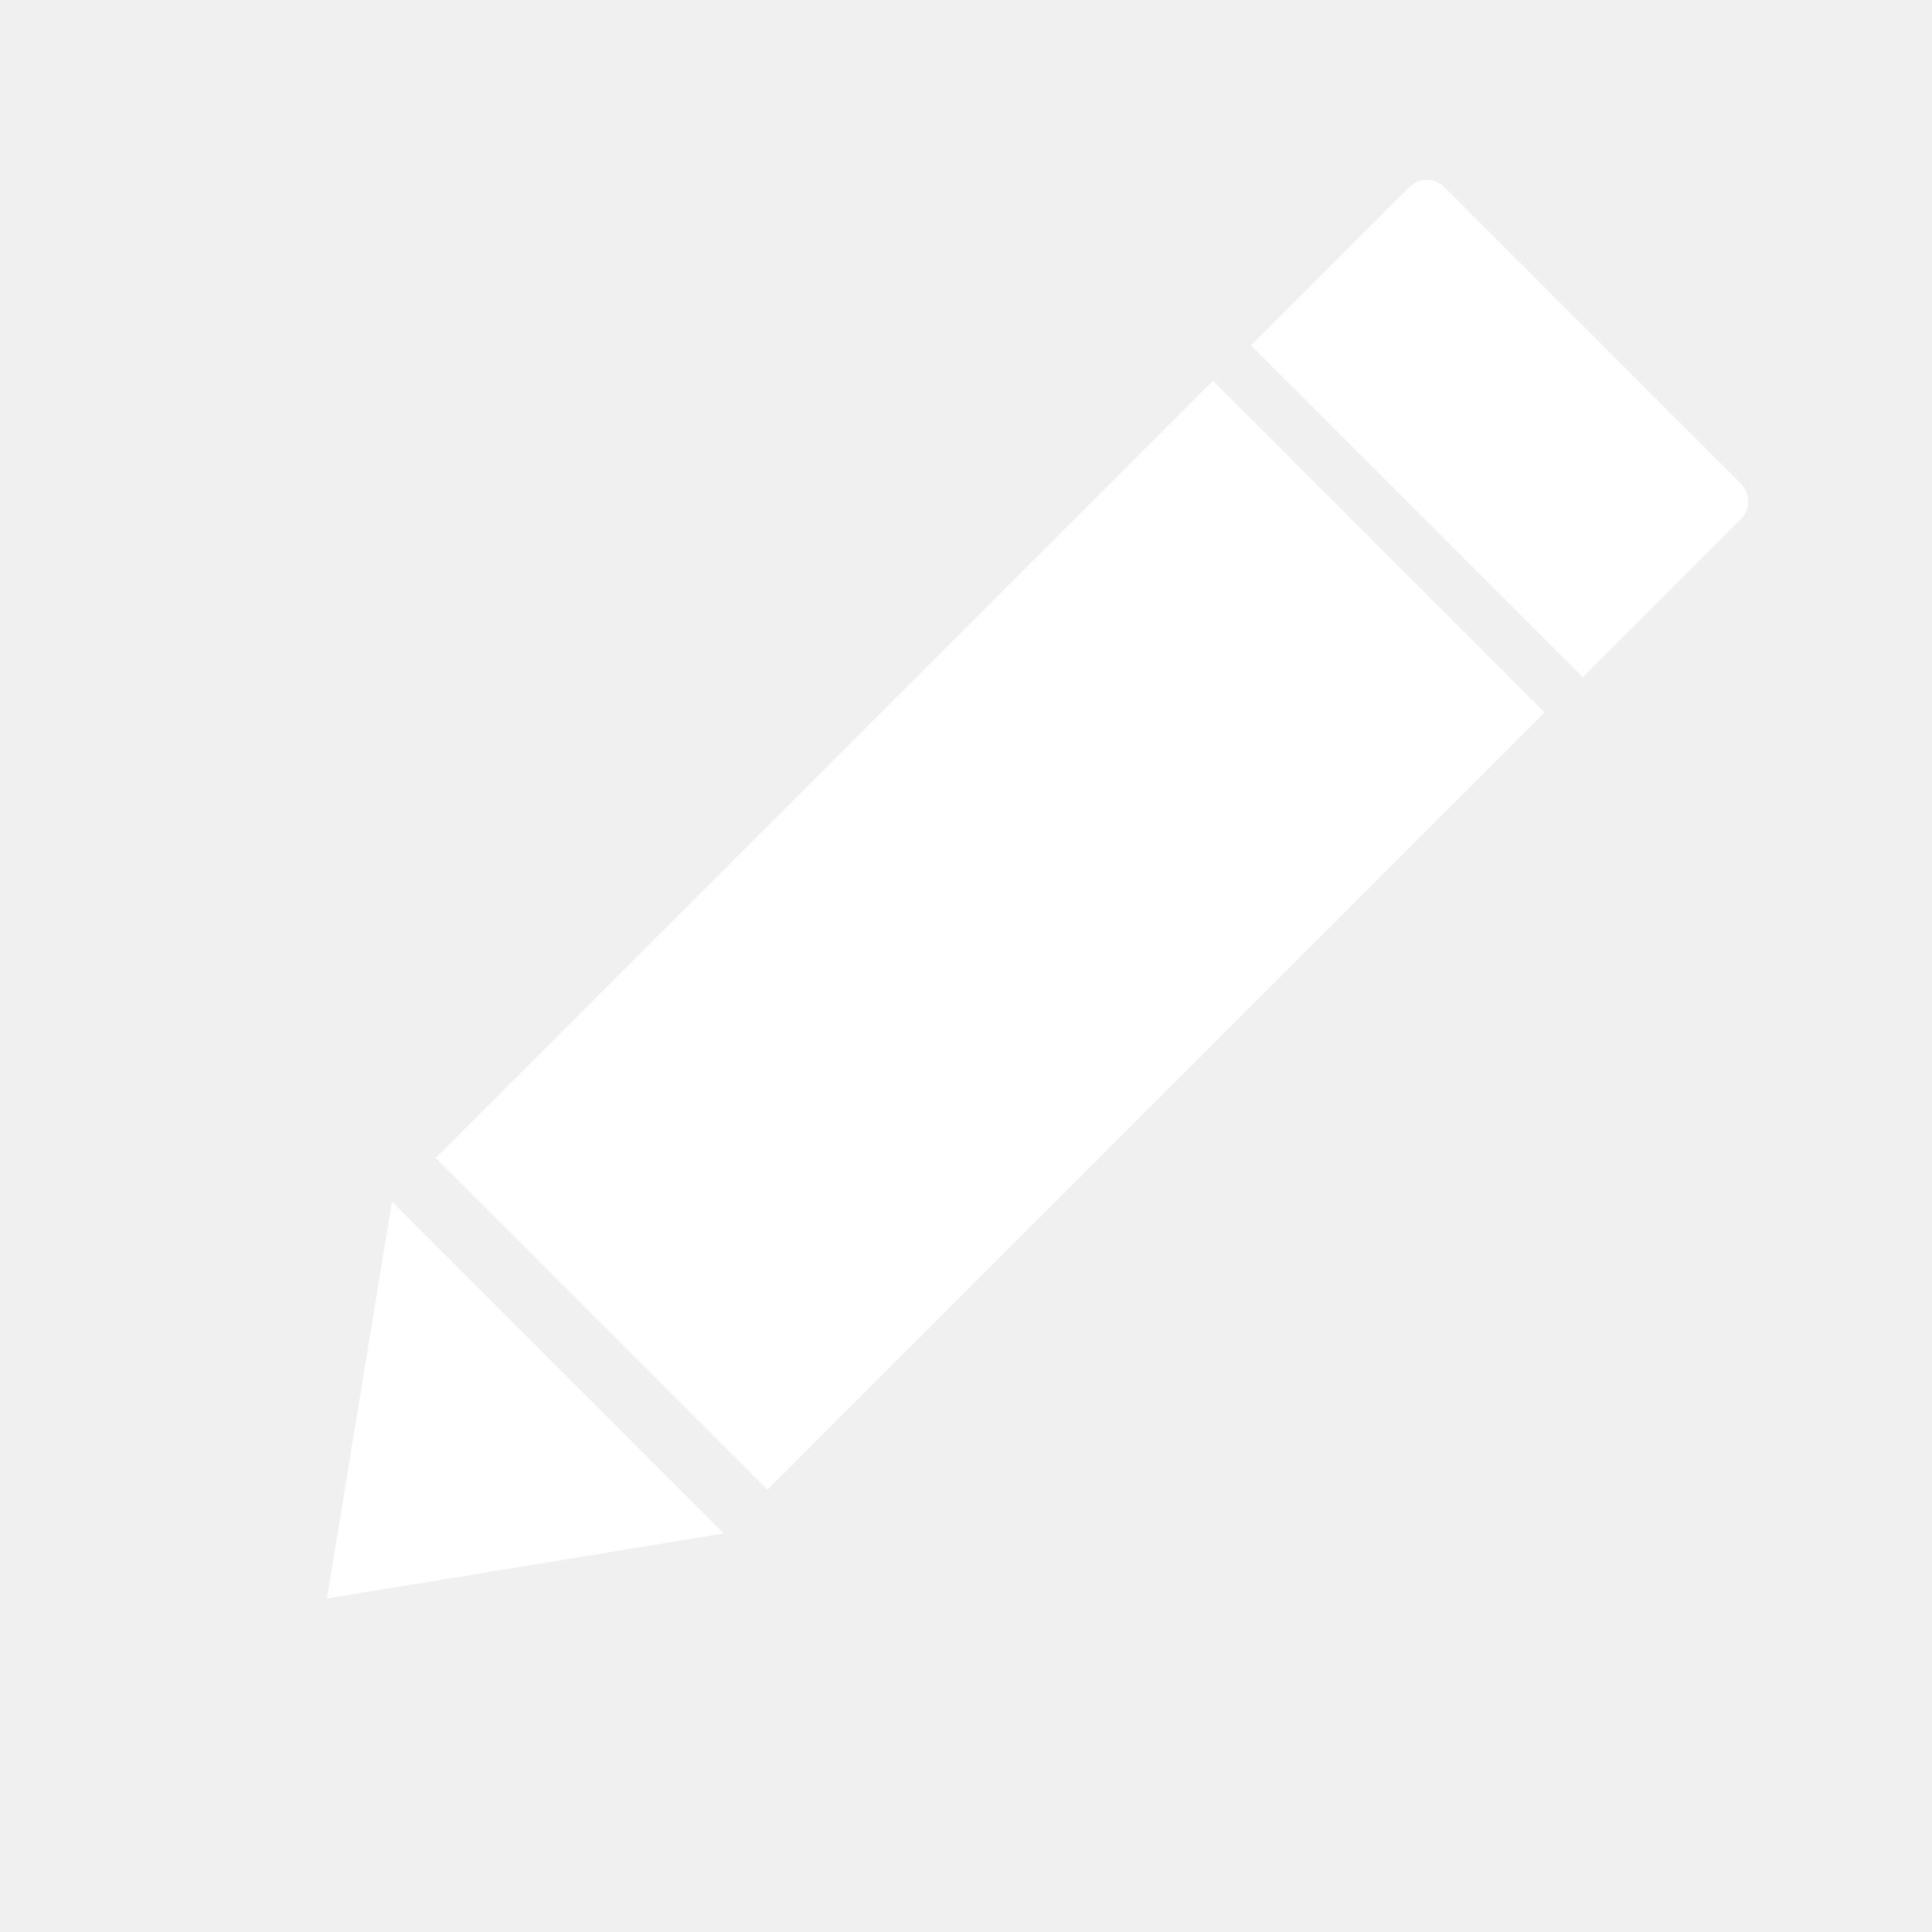
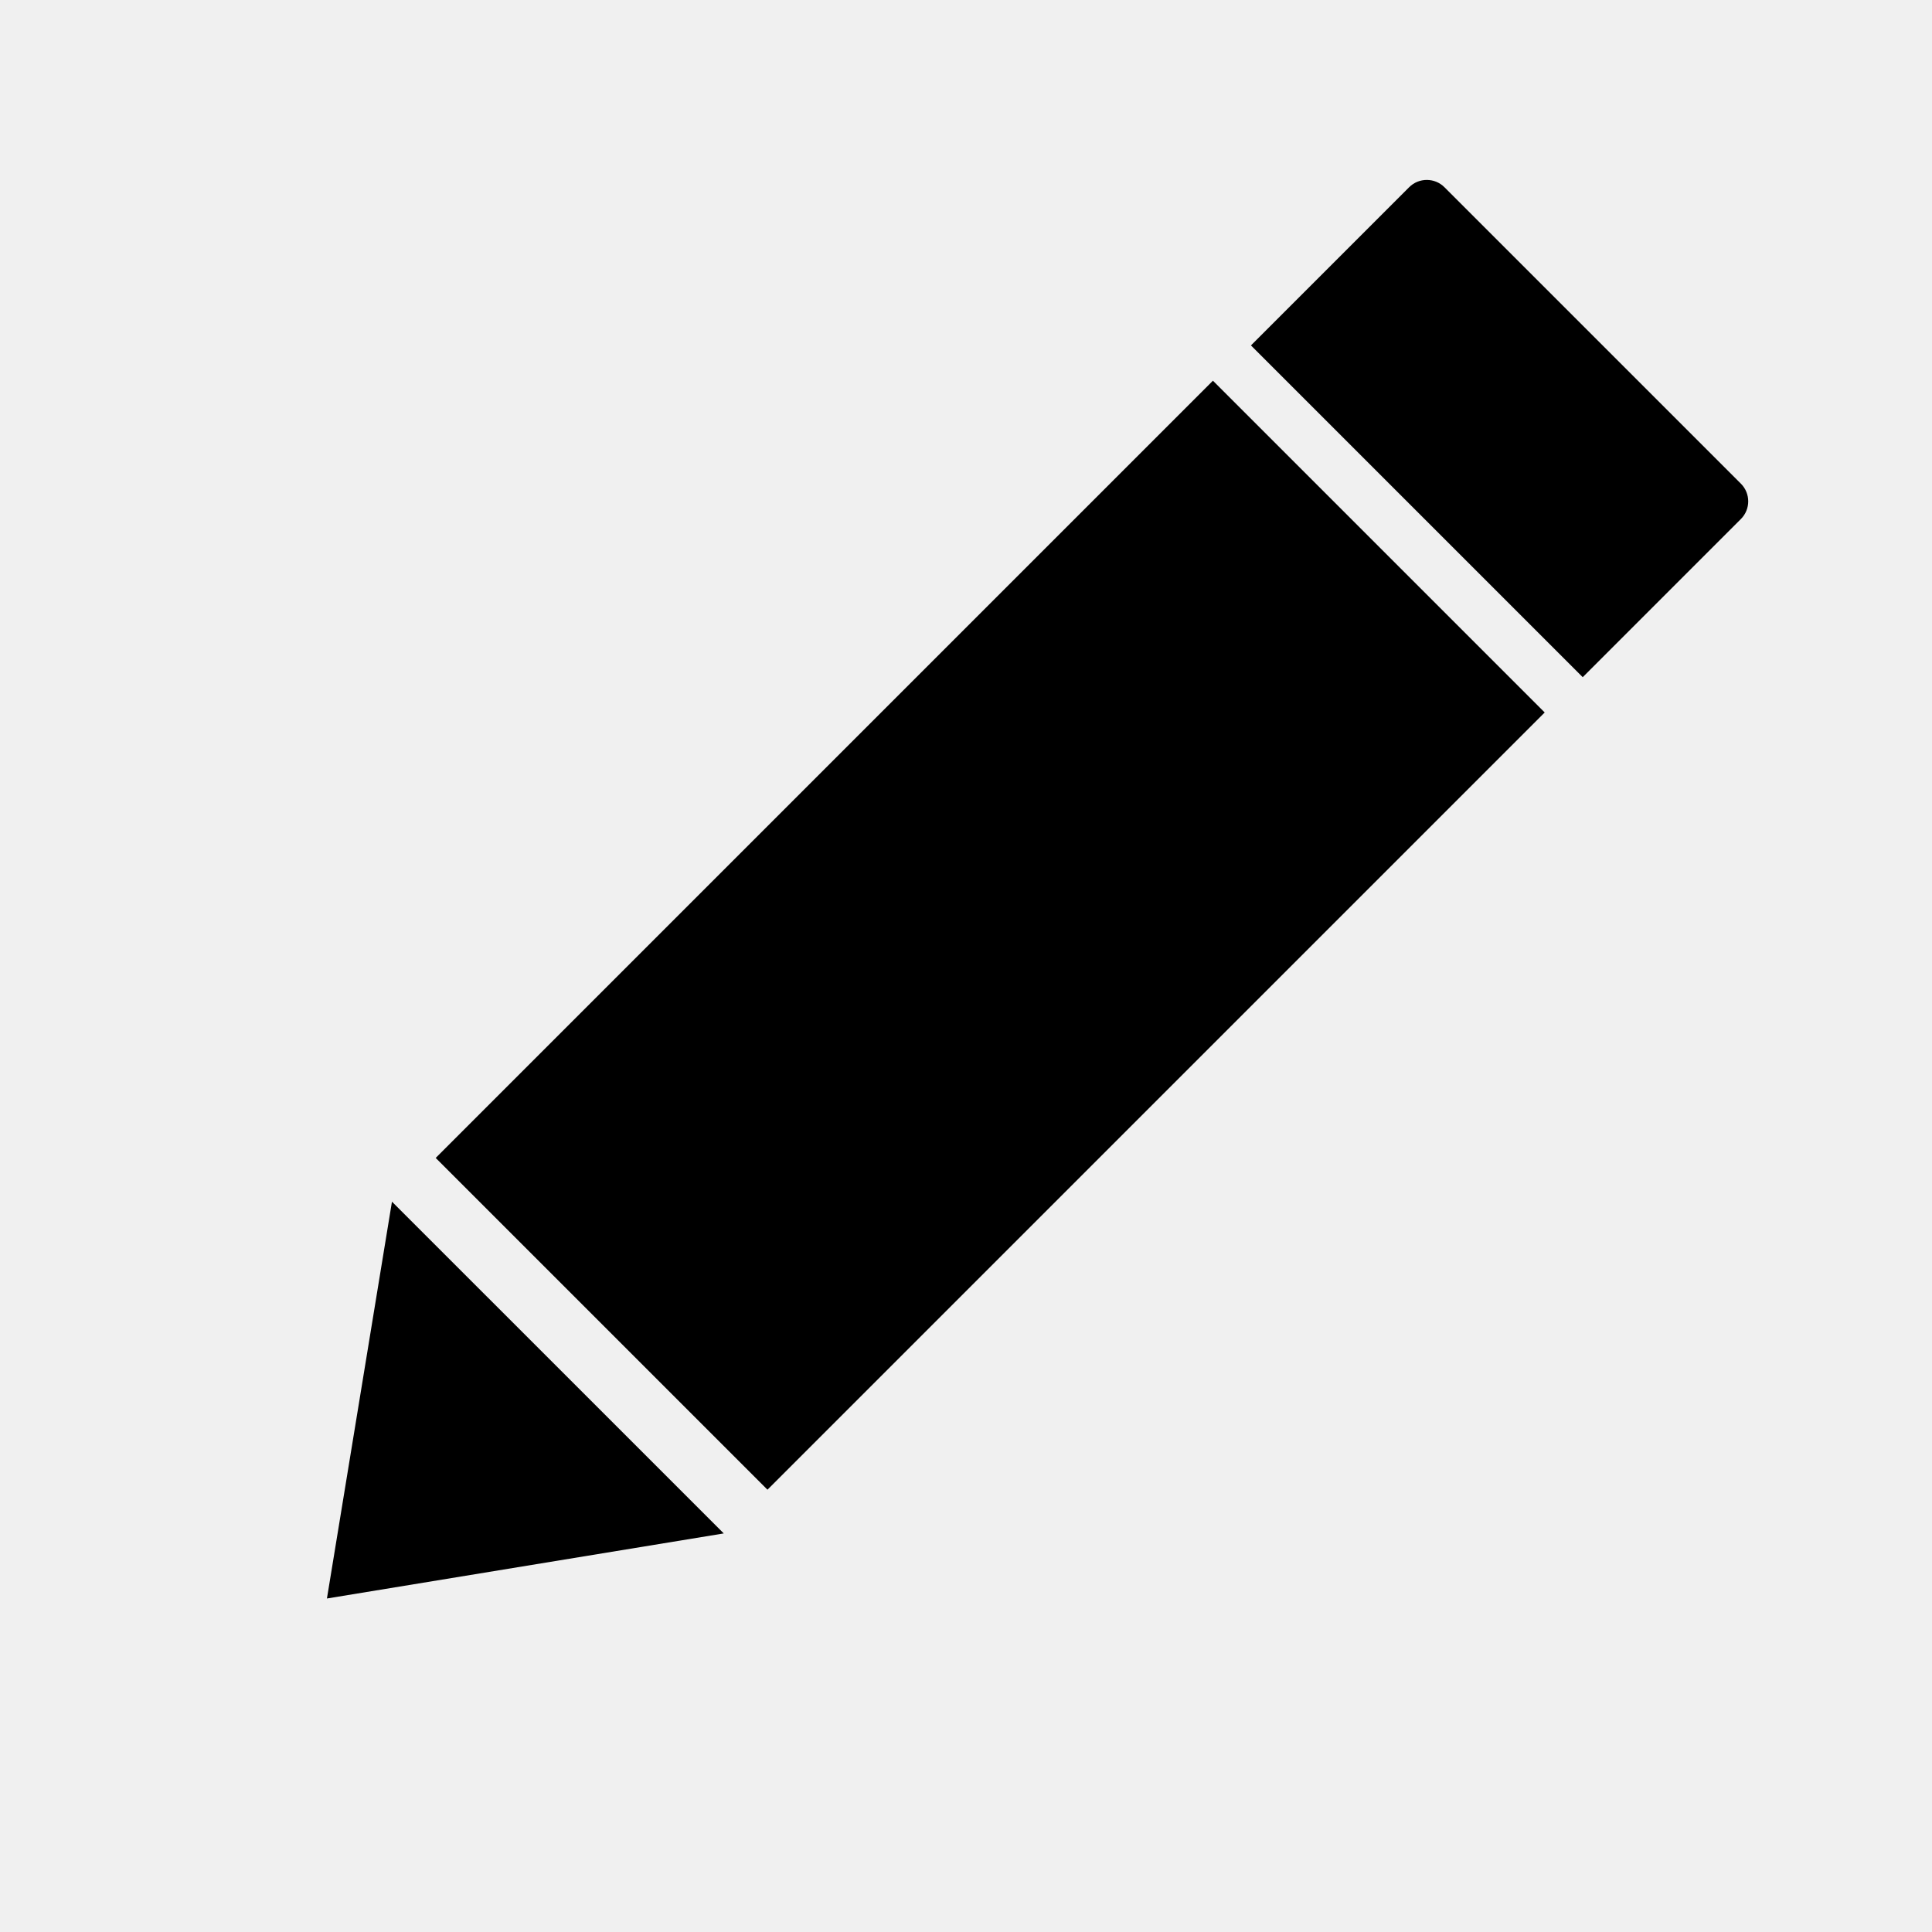
<svg xmlns="http://www.w3.org/2000/svg" viewBox="0 0 500 500">
  <defs>
-     <style>.cls-1{fill:#fff;}</style>
+     <style />
  </defs>
  <g id="edit-icon">
    <path class="cls-1" d="M363.73,48.85h57.89a0,0,0,0,1,0,0V170.28a0,0,0,0,1,0,0H363.73a6.47,6.47,0,0,1-6.47-6.47V55.32a6.47,6.47,0,0,1,6.47-6.47Z" transform="translate(742.28 -88.33) rotate(135)" />
    <polygon class="cls-1" points="84.61 413.69 187.31 396.85 101.44 310.99 84.61 413.69" />
    <rect class="cls-1" x="114.03" y="181.32" width="284.46" height="121.43" transform="translate(608.61 231.97) rotate(135)" />
  </g>
</svg>
